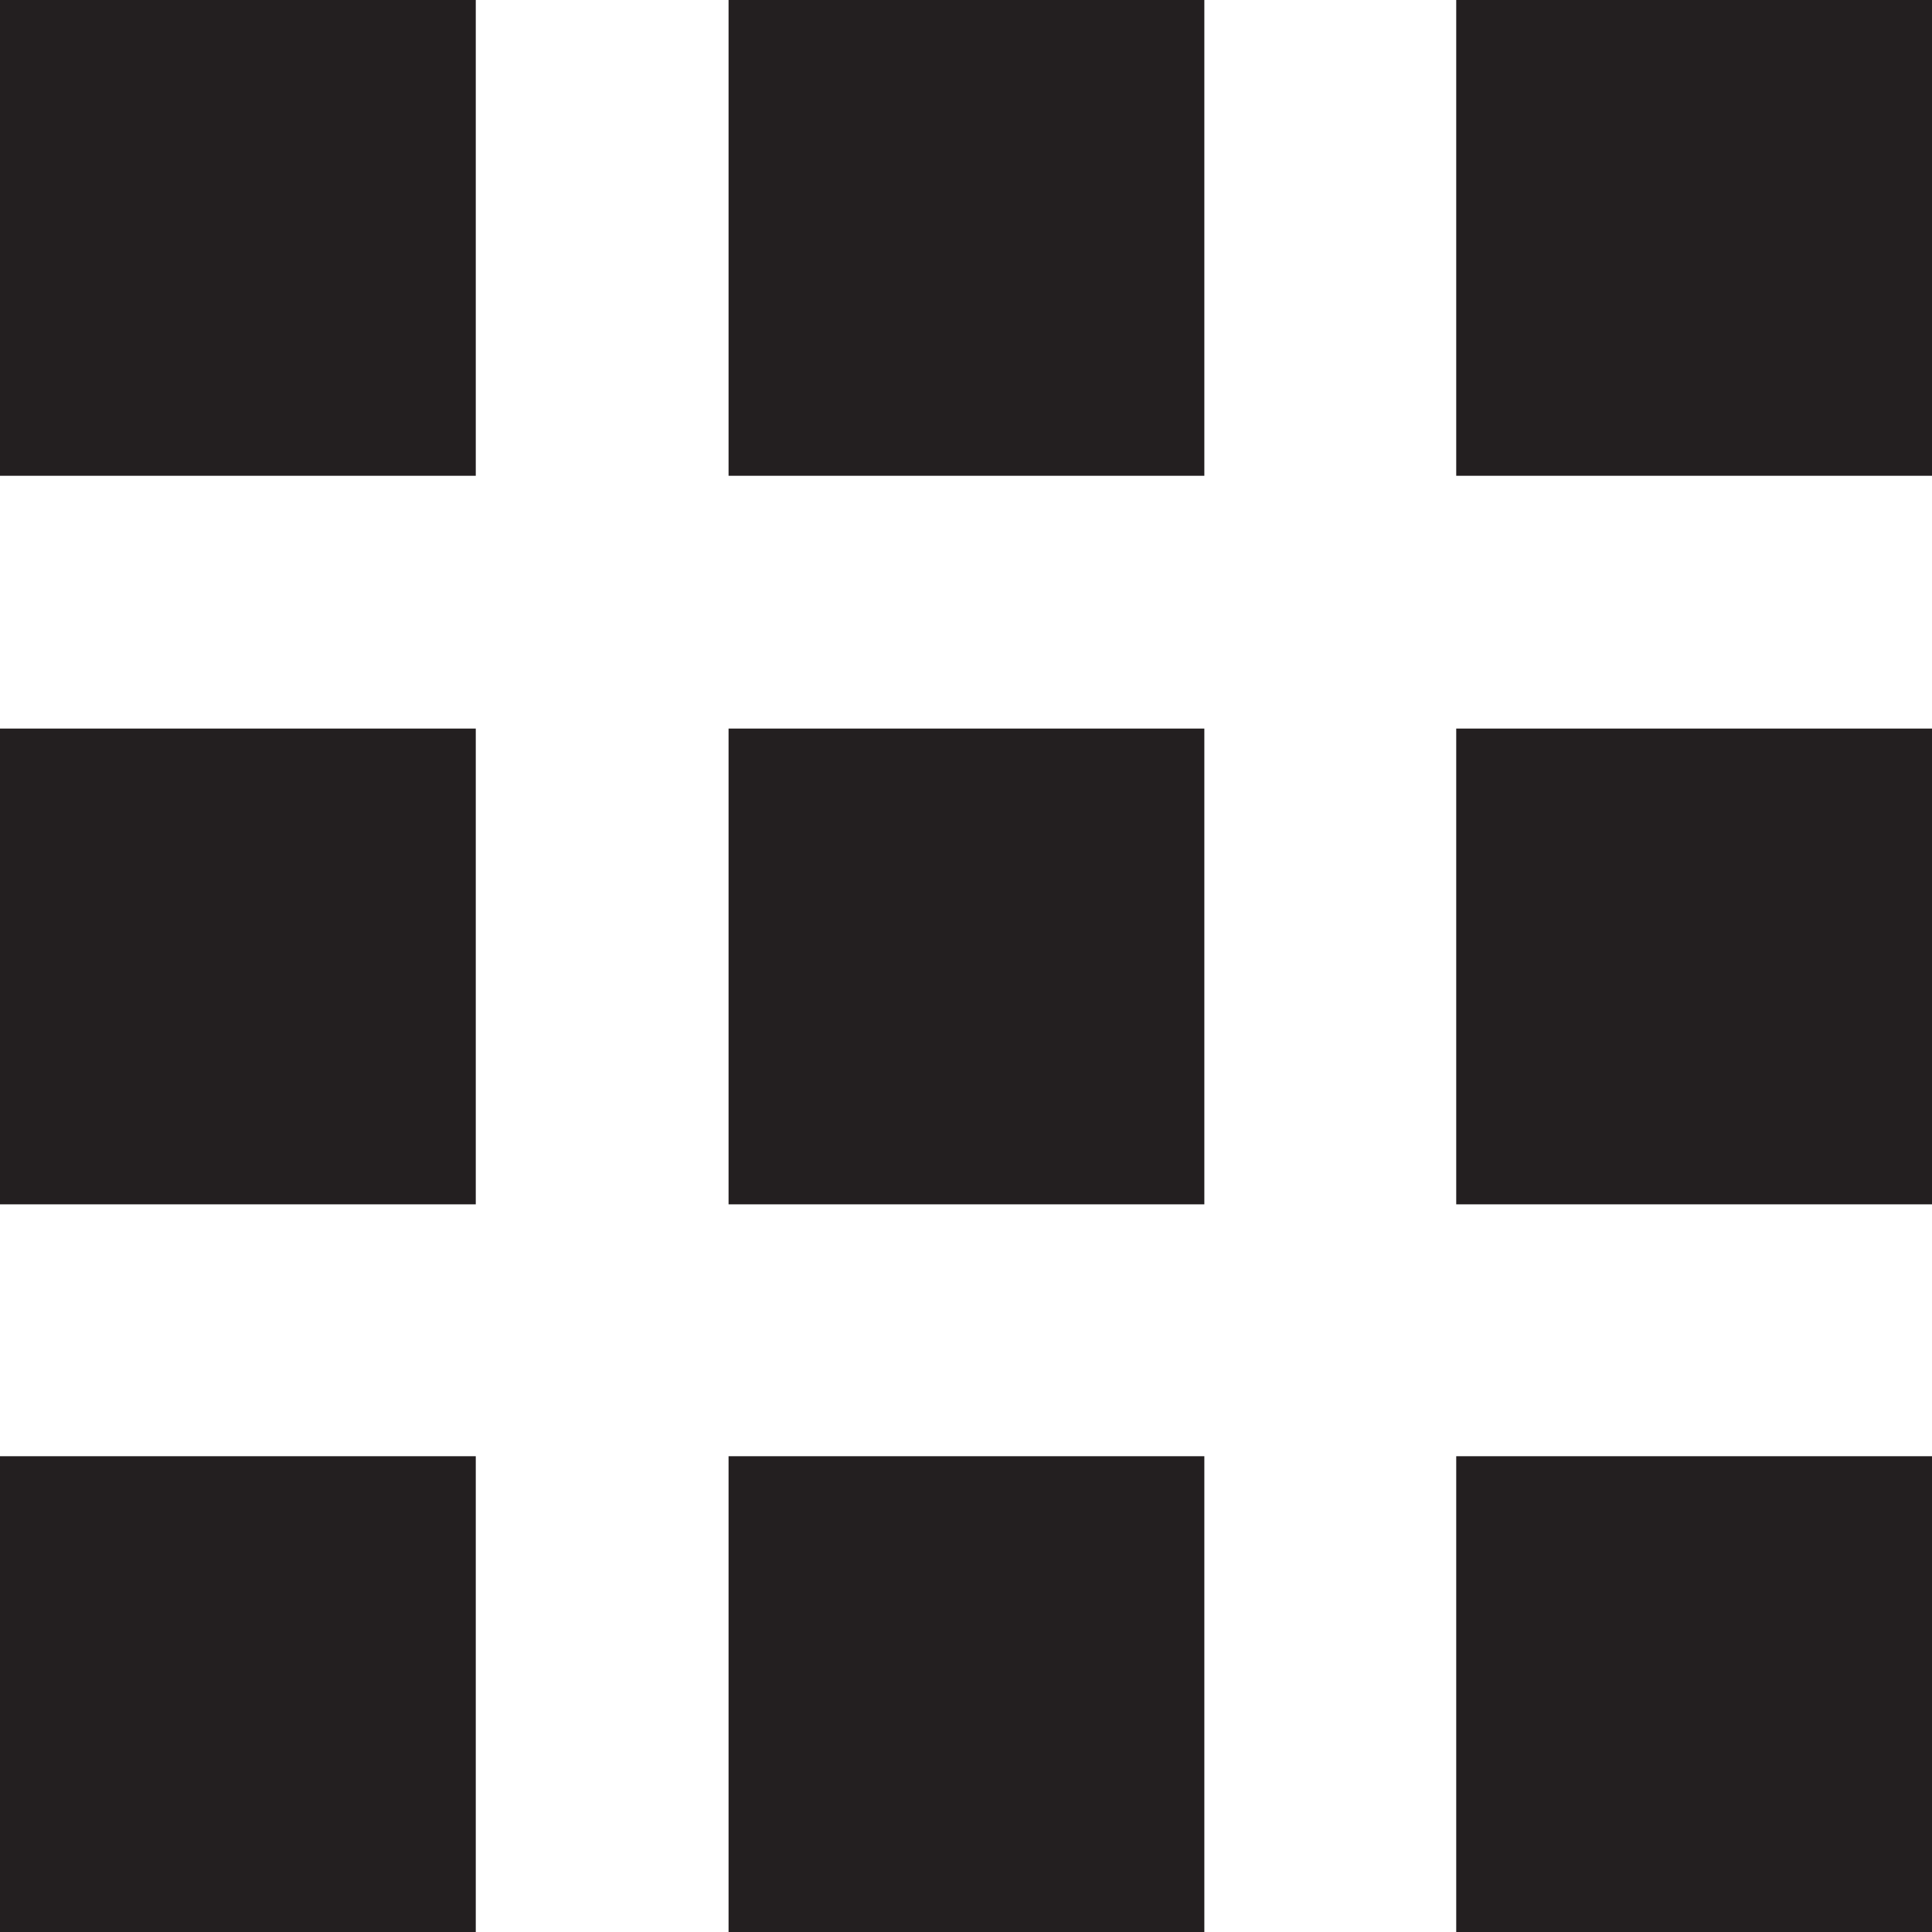
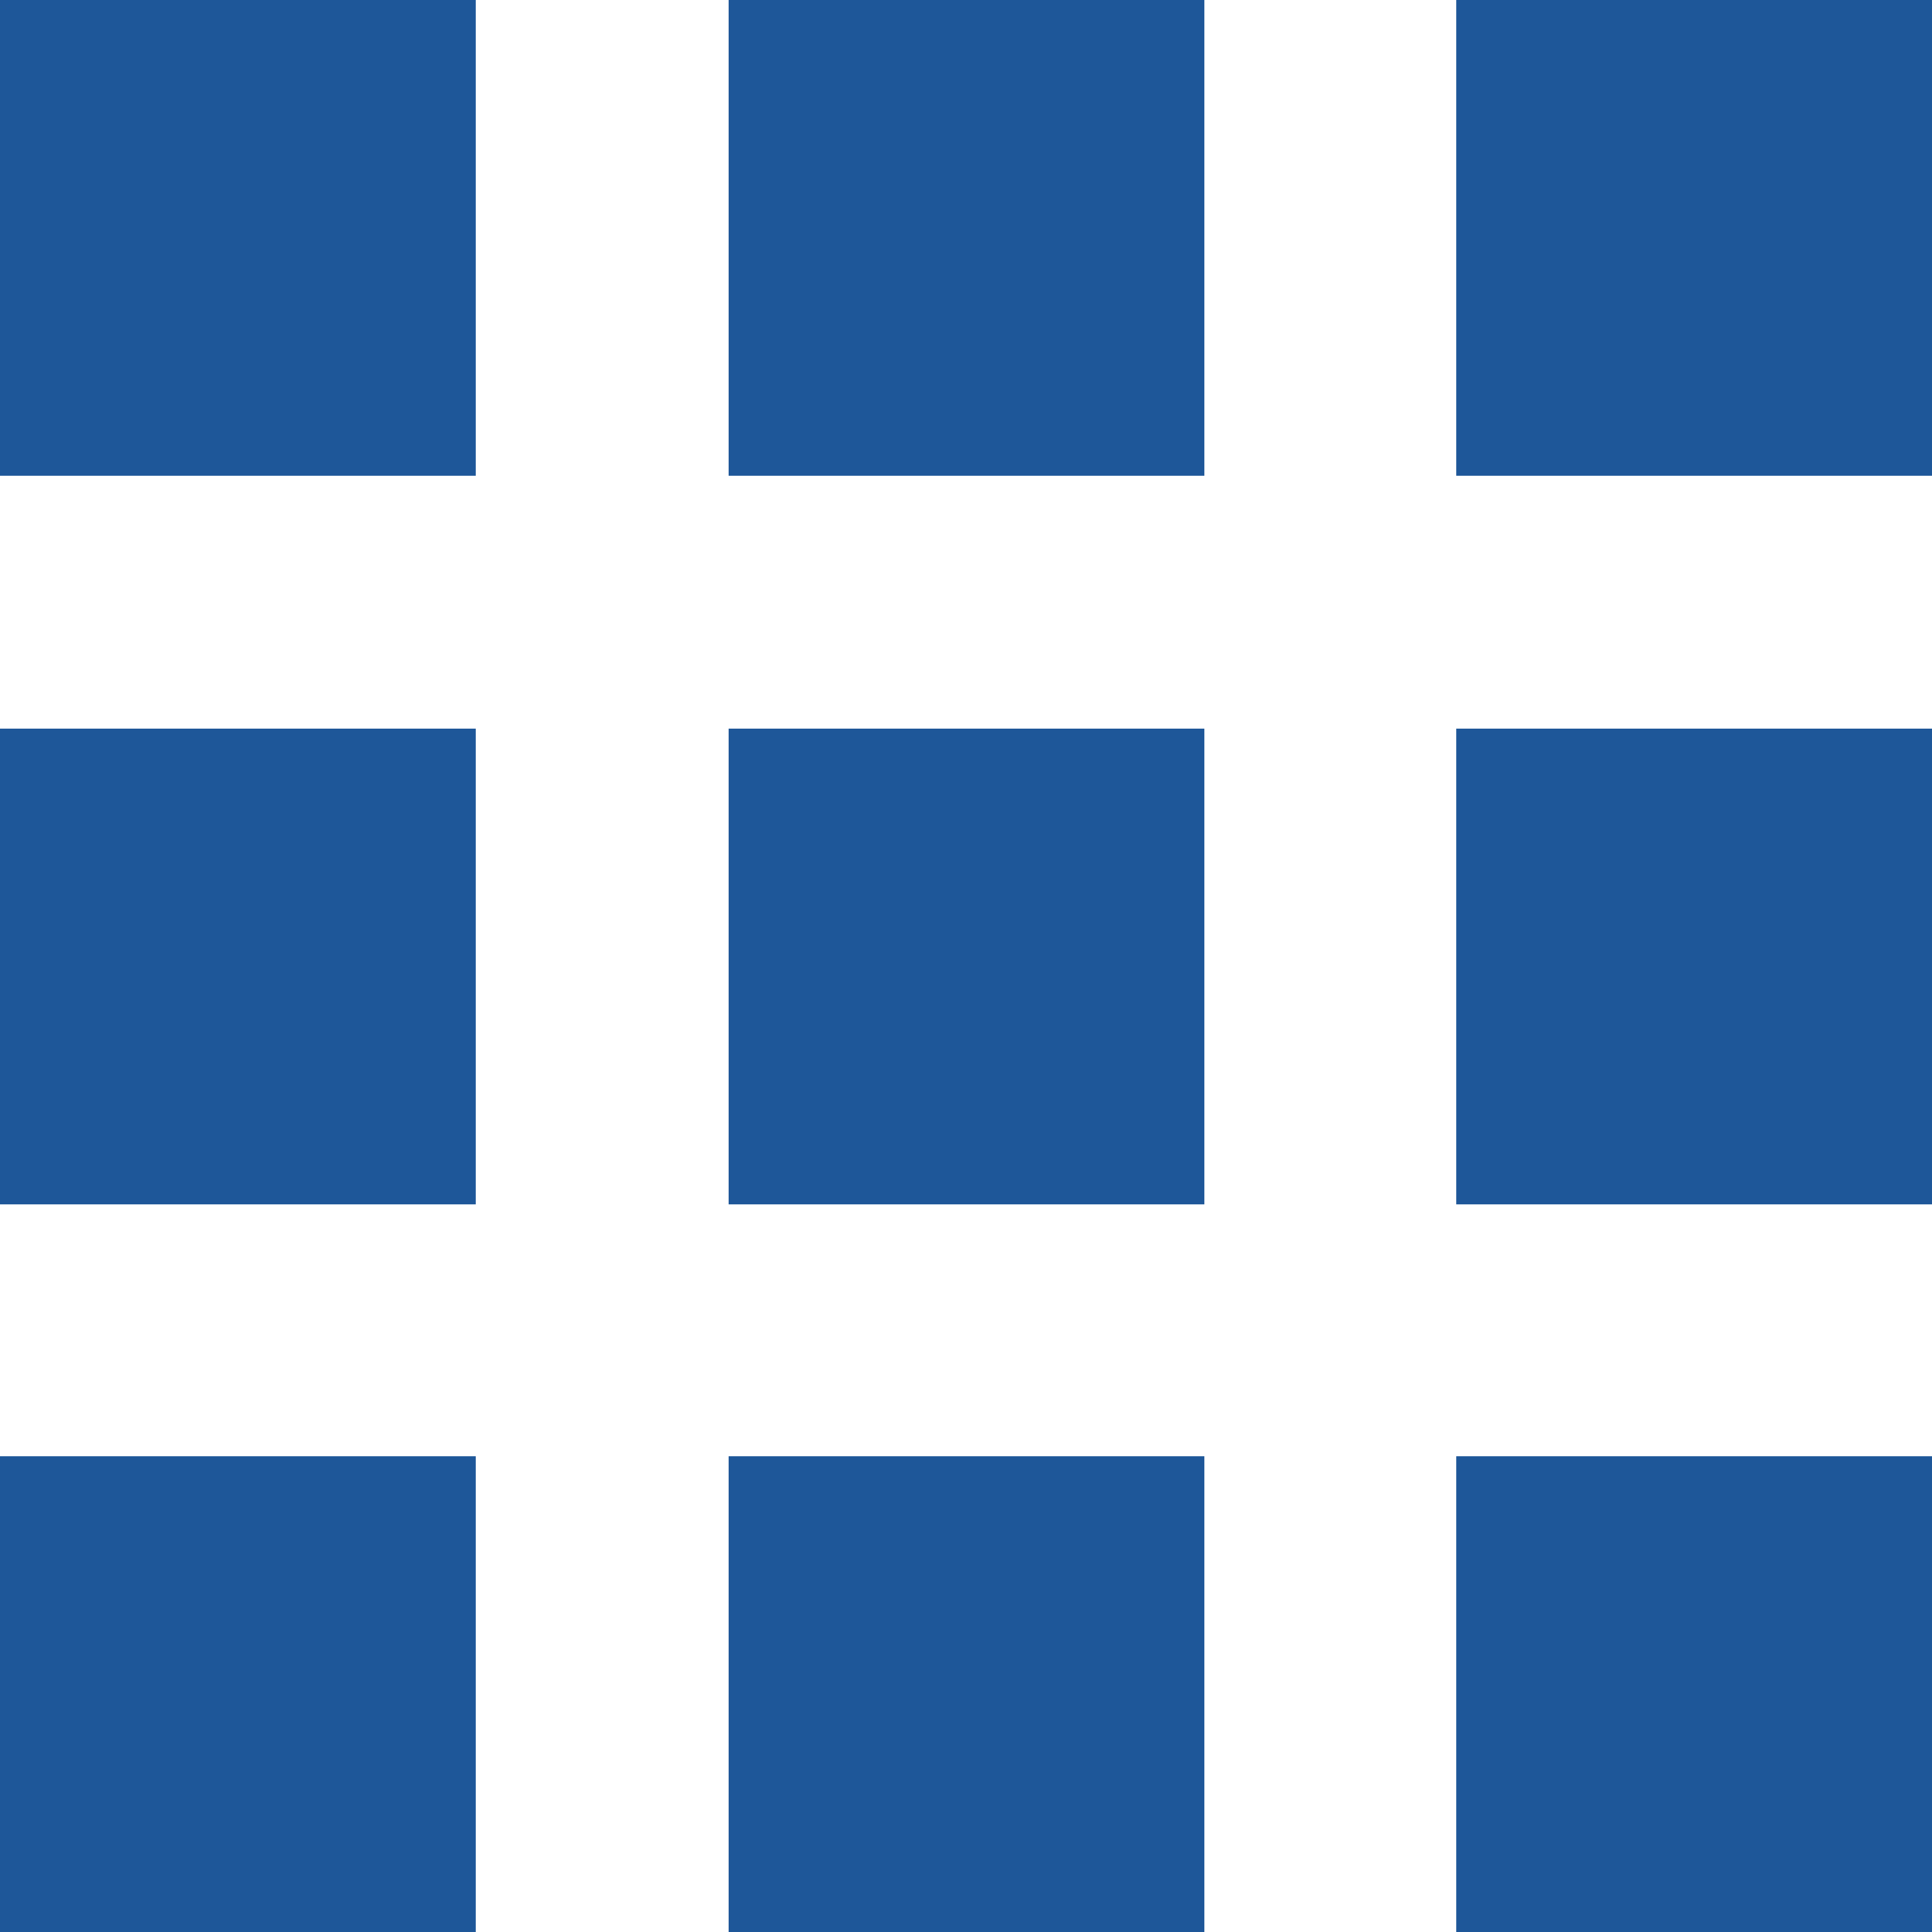
<svg xmlns="http://www.w3.org/2000/svg" version="1.1" id="Layer_1" x="0px" y="0px" viewBox="0 0 214 214" style="enable-background:new 0 0 214 214;" xml:space="preserve">
  <style type="text/css">
- 	.st0{fill:#231F20;}
+ 	.st0{fill:#1E5799;}
</style>
  <g>
    <polygon class="st0" points="0,0 0,0 0,52.7 52.7,52.7 52.7,0  " />
    <rect x="80.7" class="st0" width="52.7" height="52.7" />
    <polygon class="st0" points="214,52.7 214,0 214,0 161.3,0 161.3,52.7  " />
    <rect x="80.7" y="161.3" class="st0" width="52.7" height="52.7" />
    <rect y="161.3" class="st0" width="52.7" height="52.7" />
    <rect x="161.3" y="161.3" class="st0" width="52.7" height="52.7" />
    <rect y="80.7" class="st0" width="52.7" height="52.7" />
    <rect x="80.7" y="80.7" class="st0" width="52.7" height="52.7" />
    <rect x="161.3" y="80.7" class="st0" width="52.7" height="52.7" />
  </g>
</svg>
